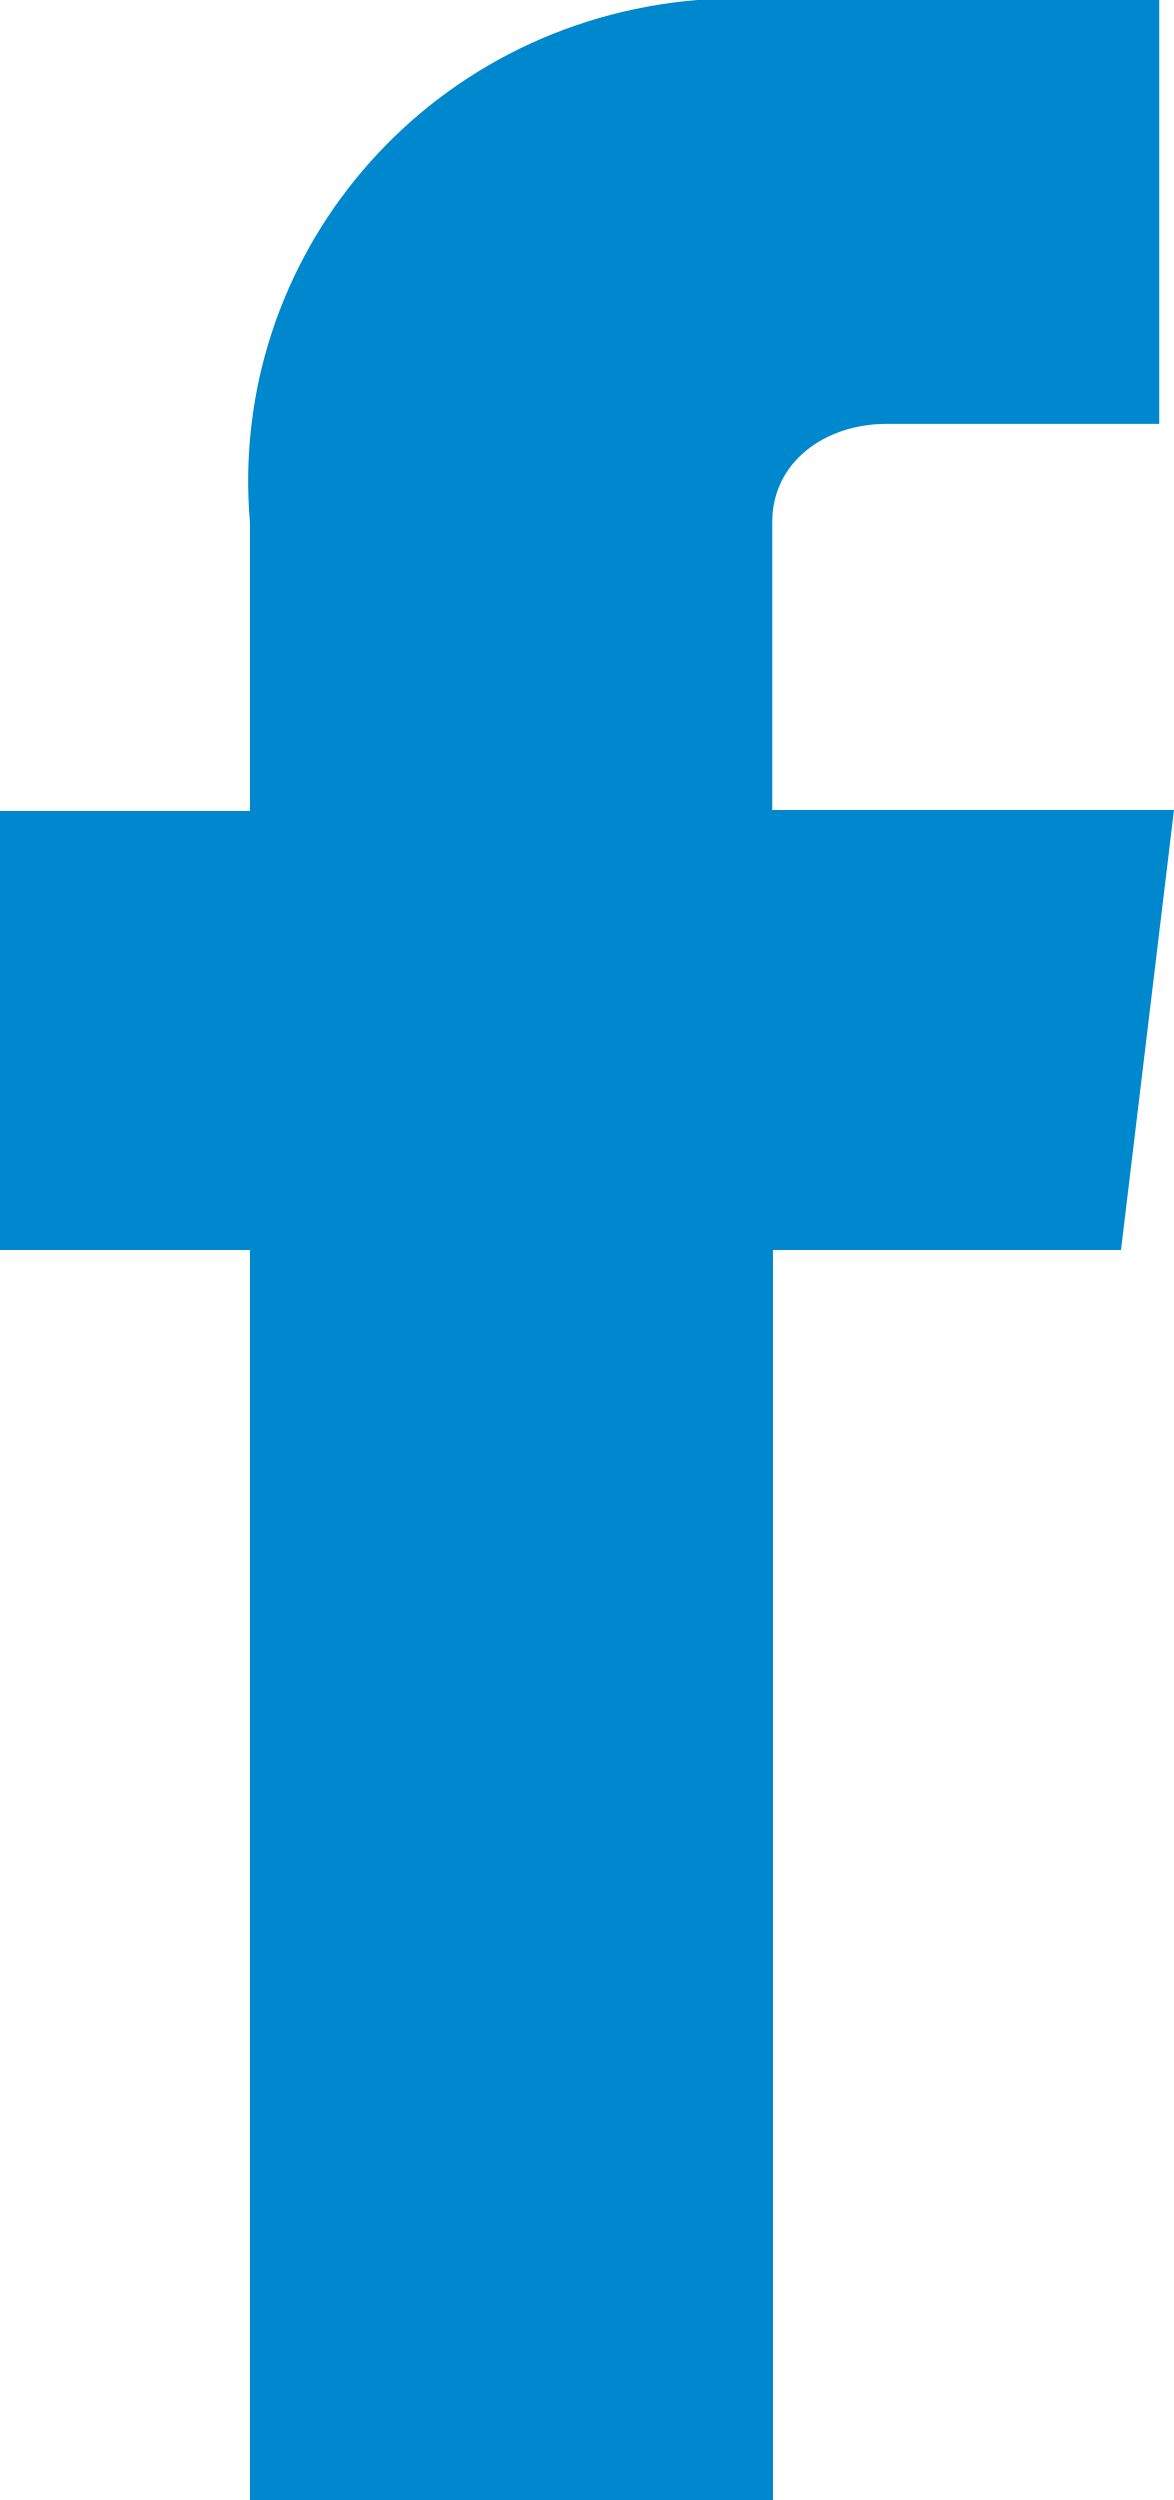
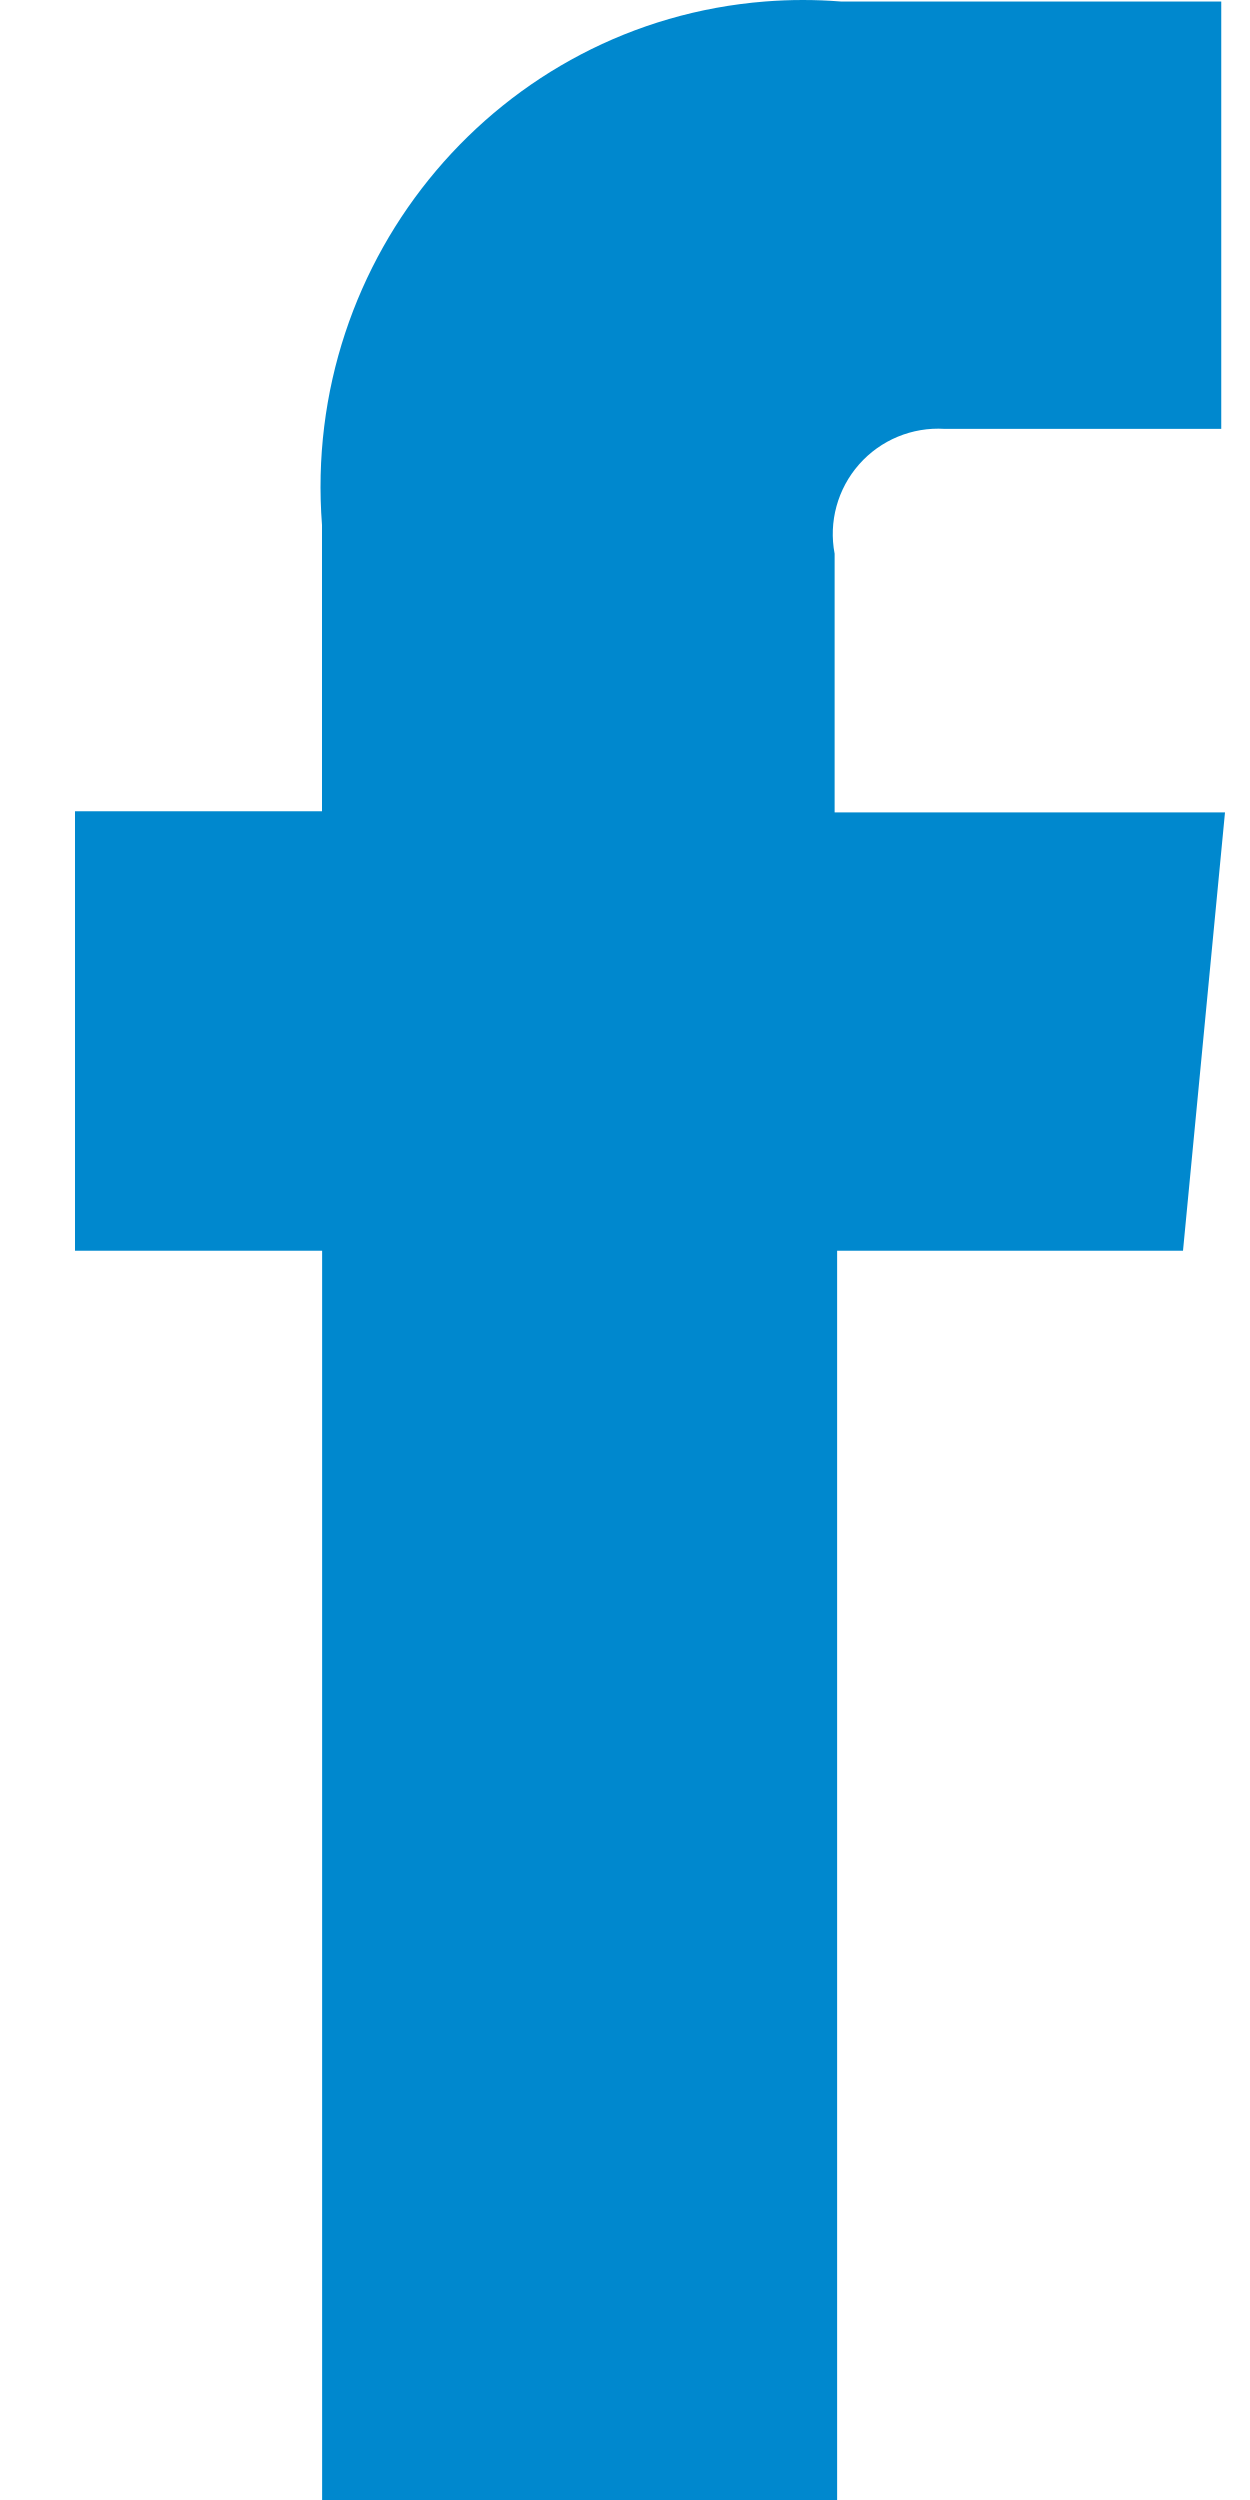
- <svg xmlns="http://www.w3.org/2000/svg" viewBox="0 0 230.87 491.64">
+ <svg xmlns="http://www.w3.org/2000/svg" xmlns:xlink="http://www.w3.org/1999/xlink" width="10" height="20" viewBox="0 0 10 20">
  <defs>
-     <style>.a{fill:#0088ce;}</style>
+     <path id="a" d="M14.464 10.006h-2.767V20h-4.12v-9.994H5.6V6.49h1.976V4.2C7.411 2.054 8.997.18 11.12.012c.202-.016.404-.016.606 0h3.044v3.419h-2.213a.843.843 0 0 0-.88.999v2.069H14.8l-.336 3.507z" />
  </defs>
-   <path class="a" d="M239.63,497H342.48V251.18h68.44l10.42-86.53h-79V108c0-11.8,10.42-19.28,22.42-19.28h53.68V5.36H327.54c-53.69,4.53-92.43,50.74-87.91,102.85v56.64H190.47v86.33h49.16Z" transform="translate(-190.47 -5.36)" />
+   <use fill="#0088CE" fill-rule="evenodd" transform="translate(-5)" xlink:href="#a" />
</svg>
